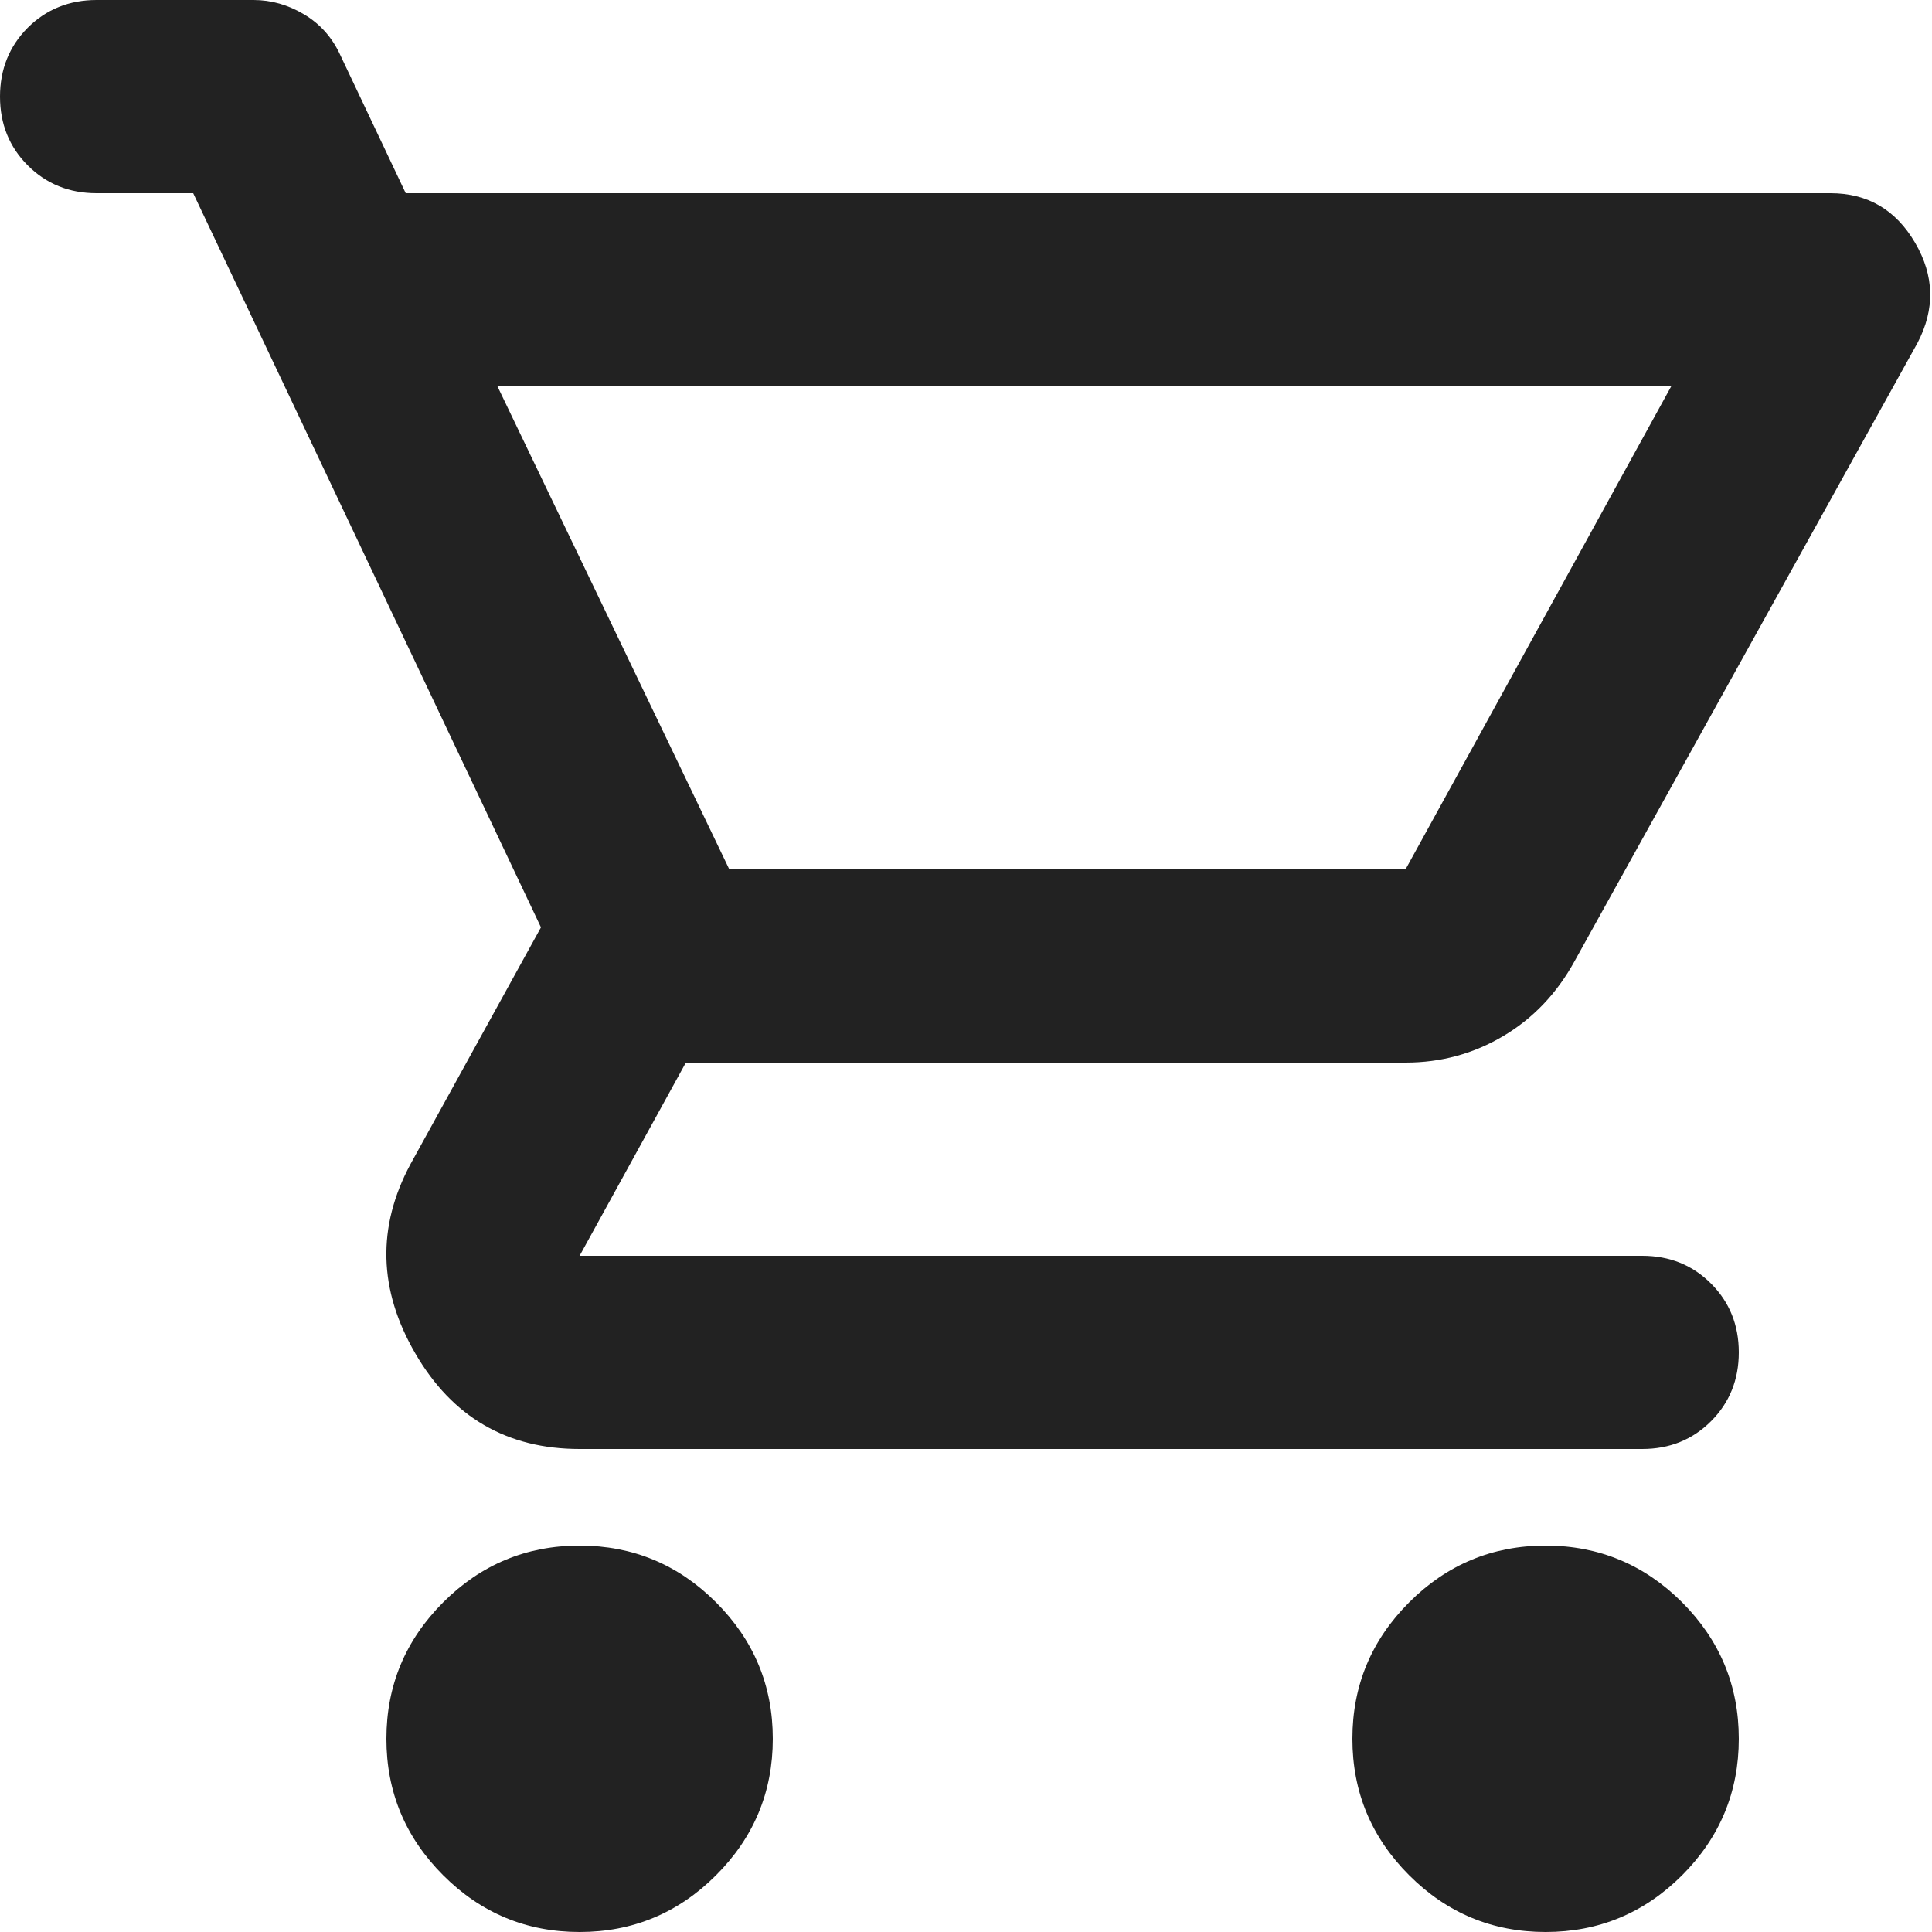
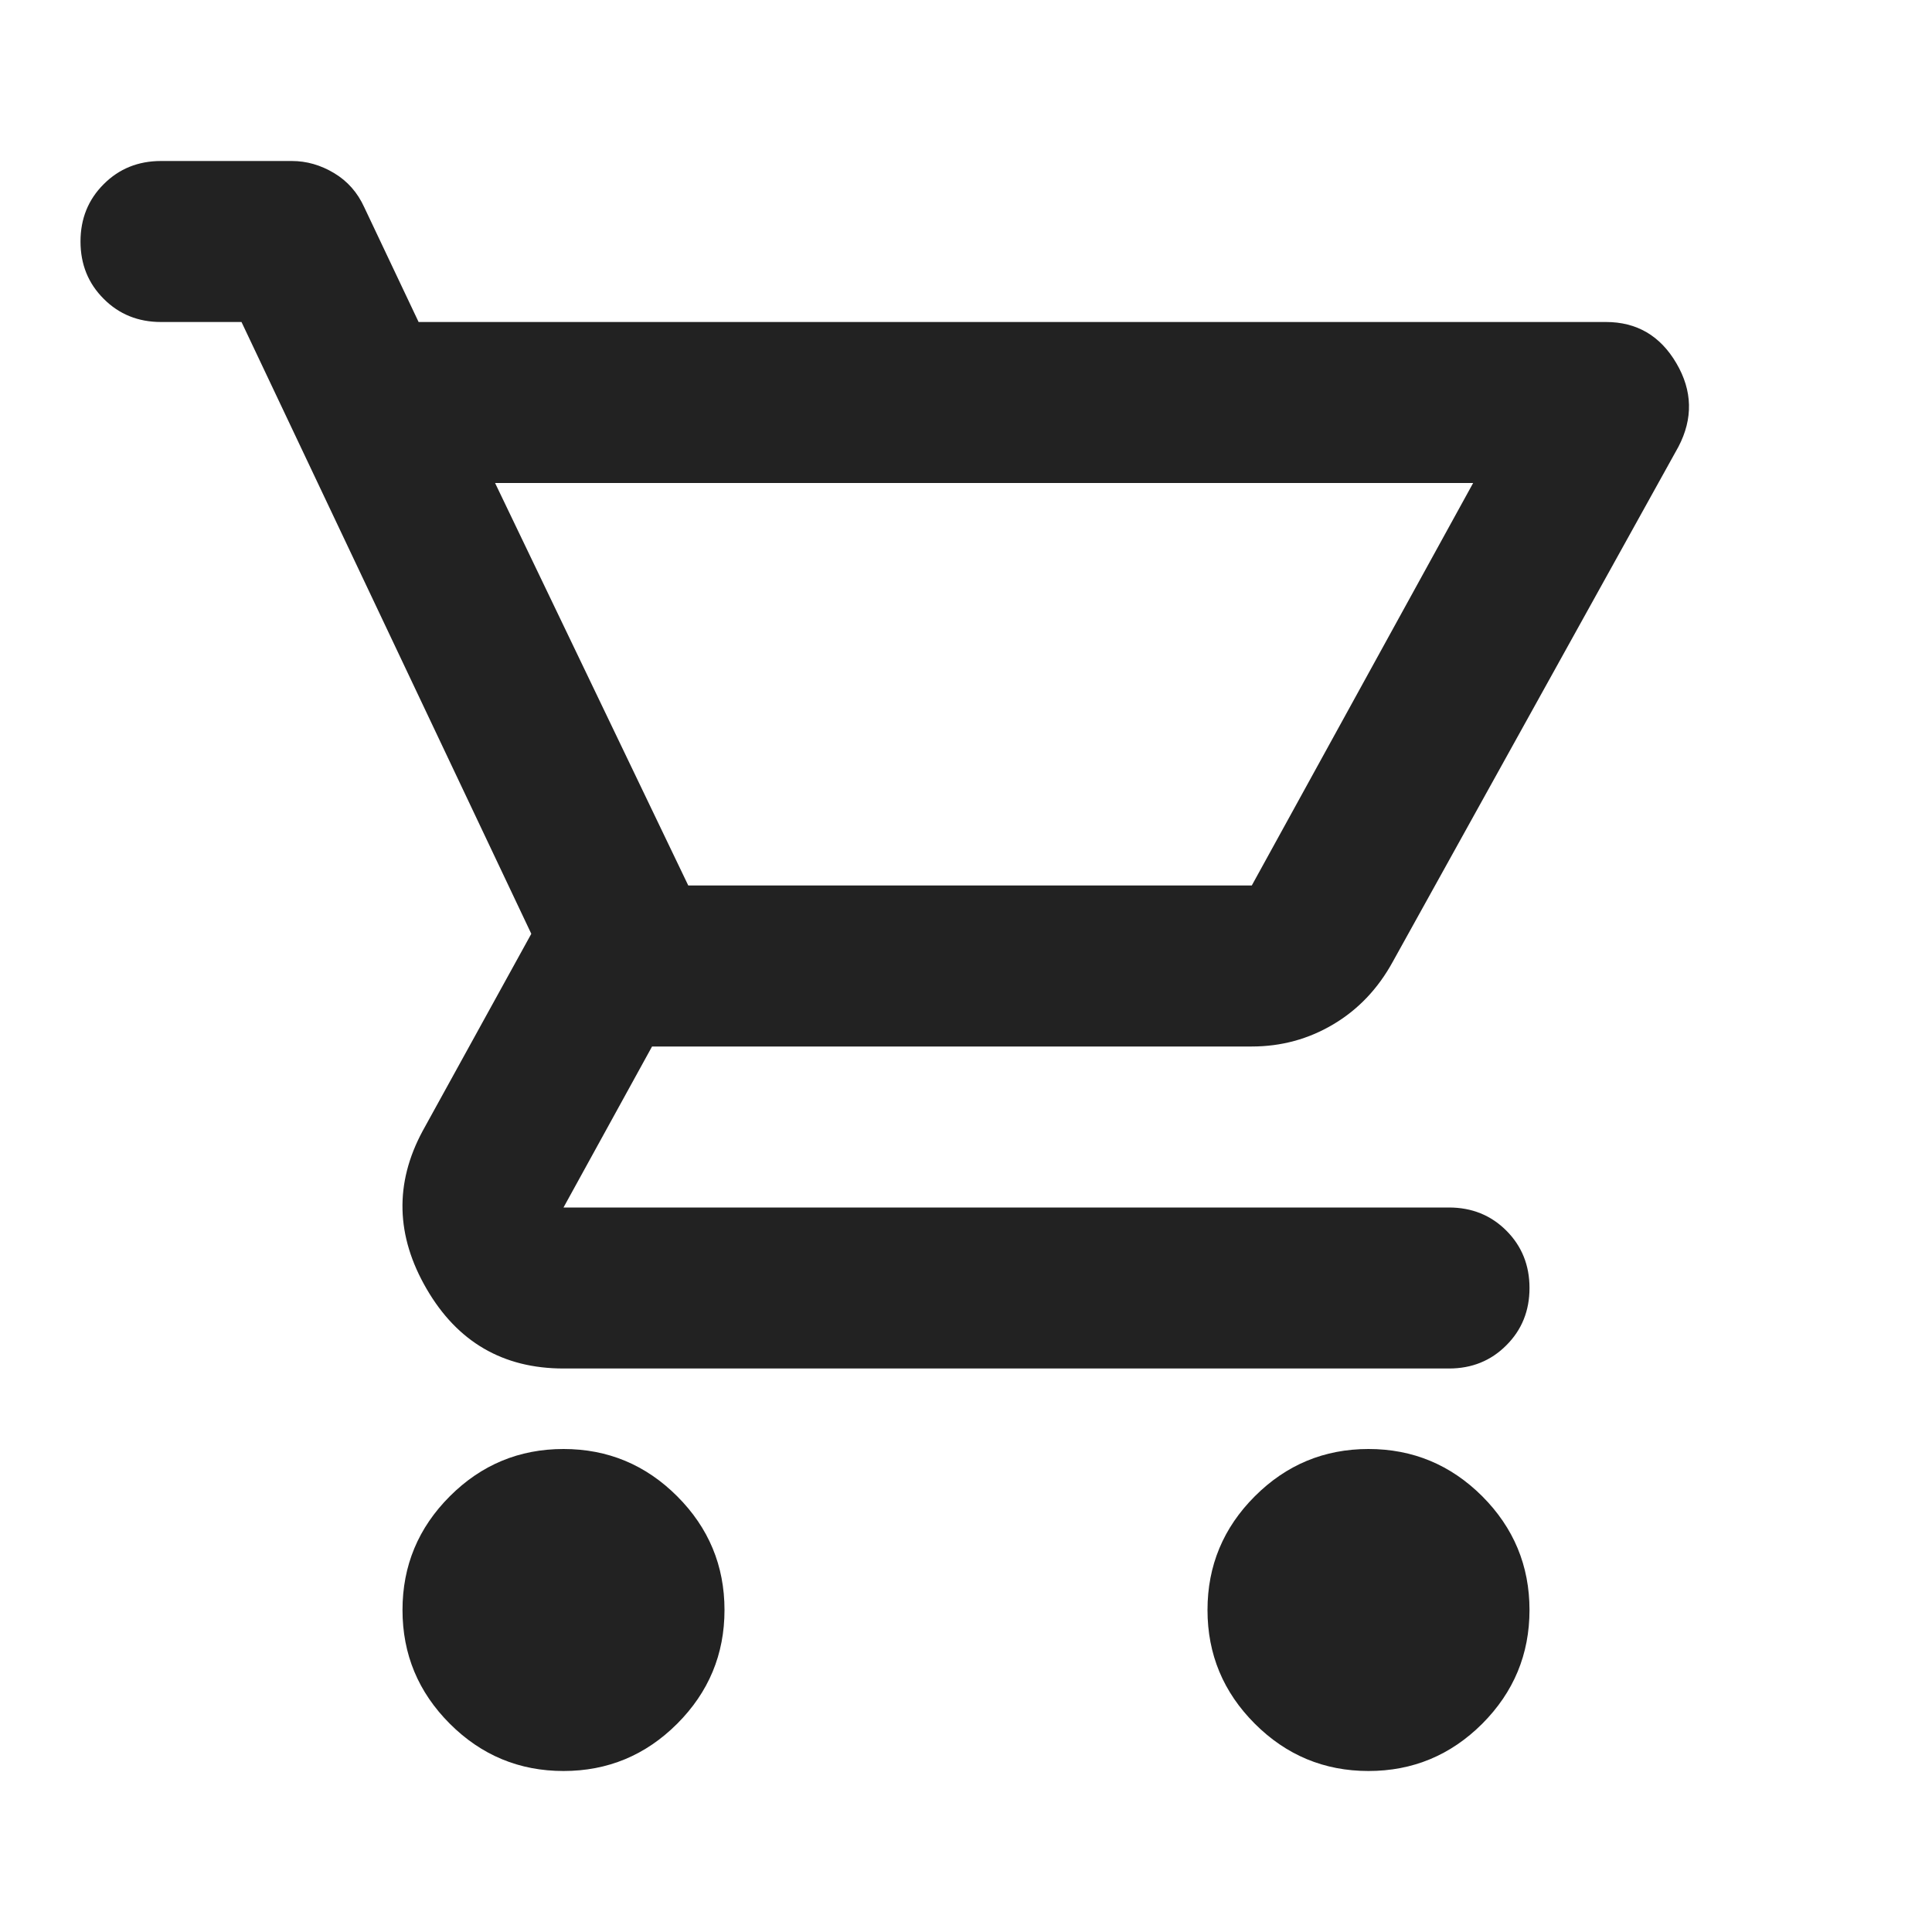
- <svg xmlns="http://www.w3.org/2000/svg" width="20" height="20" viewBox="0 0 20 20" fill="none">
-   <path d="M4.588 19.413C4.196 19.021 4 18.55 4 18C4 17.45 4.196 16.979 4.588 16.587C4.979 16.196 5.45 16 6 16C6.55 16 7.021 16.196 7.412 16.587C7.804 16.979 8 17.45 8 18C8 18.55 7.804 19.021 7.412 19.413C7.021 19.804 6.55 20 6 20C5.45 20 4.979 19.804 4.588 19.413ZM14.588 19.413C14.196 19.021 14 18.55 14 18C14 17.45 14.196 16.979 14.588 16.587C14.979 16.196 15.45 16 16 16C16.55 16 17.021 16.196 17.413 16.587C17.804 16.979 18 17.45 18 18C18 18.55 17.804 19.021 17.413 19.413C17.021 19.804 16.55 20 16 20C15.45 20 14.979 19.804 14.588 19.413ZM5.15 4L7.55 9H14.55L17.3 4H5.15ZM4.2 2H18.95C19.333 2 19.625 2.171 19.825 2.513C20.025 2.854 20.033 3.2 19.85 3.55L16.3 9.95C16.117 10.283 15.871 10.542 15.562 10.725C15.254 10.908 14.917 11 14.55 11H7.1L6 13H17C17.283 13 17.521 13.096 17.712 13.287C17.904 13.479 18 13.717 18 14C18 14.283 17.904 14.521 17.712 14.713C17.521 14.904 17.283 15 17 15H6C5.25 15 4.683 14.671 4.3 14.012C3.917 13.354 3.9 12.7 4.25 12.05L5.6 9.6L2 2H1C0.717 2 0.479 1.904 0.287 1.712C0.096 1.521 0 1.283 0 1C0 0.717 0.096 0.479 0.287 0.287C0.479 0.096 0.717 0 1 0H2.625C2.808 0 2.983 0.05 3.15 0.15C3.317 0.25 3.442 0.392 3.525 0.575L4.2 2Z" fill="#222222" />
+ <svg xmlns="http://www.w3.org/2000/svg" width="24" height="24" viewBox="0 0 24 24" fill="none">
+   <mask id="mask0_10675_29217" style="mask-type:alpha" maskUnits="userSpaceOnUse" x="0" y="0" width="24" height="24">
+     <rect width="24" height="24" fill="#D9D9D9" />
+   </mask>
+   <g mask="url(#mask0_10675_29217)">
+     <path d="M5.588 21.413C5.196 21.021 5 20.55 5 20C5 19.45 5.196 18.979 5.588 18.587C5.979 18.196 6.45 18 7 18C7.55 18 8.021 18.196 8.412 18.587C8.804 18.979 9 19.45 9 20C9 20.55 8.804 21.021 8.412 21.413C8.021 21.804 7.55 22 7 22C6.45 22 5.979 21.804 5.588 21.413ZM15.588 21.413C15.196 21.021 15 20.55 15 20C15 19.45 15.196 18.979 15.588 18.587C15.979 18.196 16.45 18 17 18C17.55 18 18.021 18.196 18.413 18.587C18.804 18.979 19 19.45 19 20C19 20.55 18.804 21.021 18.413 21.413C18.021 21.804 17.55 22 17 22C16.45 22 15.979 21.804 15.588 21.413ZM6.15 6L8.55 11H15.55L18.3 6H6.15ZM5.2 4H19.95C20.333 4 20.625 4.171 20.825 4.513C21.025 4.854 21.033 5.2 20.85 5.55L17.3 11.95C17.117 12.283 16.871 12.542 16.562 12.725C16.254 12.908 15.917 13 15.55 13H8.1L7 15H18C18.283 15 18.521 15.096 18.712 15.287C18.904 15.479 19 15.717 19 16C19 16.283 18.904 16.521 18.712 16.712C18.521 16.904 18.283 17 18 17H7C6.25 17 5.683 16.671 5.3 16.012C4.917 15.354 4.9 14.7 5.25 14.05L6.6 11.6L3 4H2C1.717 4 1.479 3.904 1.288 3.712C1.096 3.521 1 3.283 1 3C1 2.717 1.096 2.479 1.288 2.288C1.479 2.096 1.717 2 2 2H3.625C3.808 2 3.983 2.05 4.15 2.15C4.317 2.25 4.442 2.392 4.525 2.575L5.2 4Z" fill="#222222" />
+   </g>
</svg>
